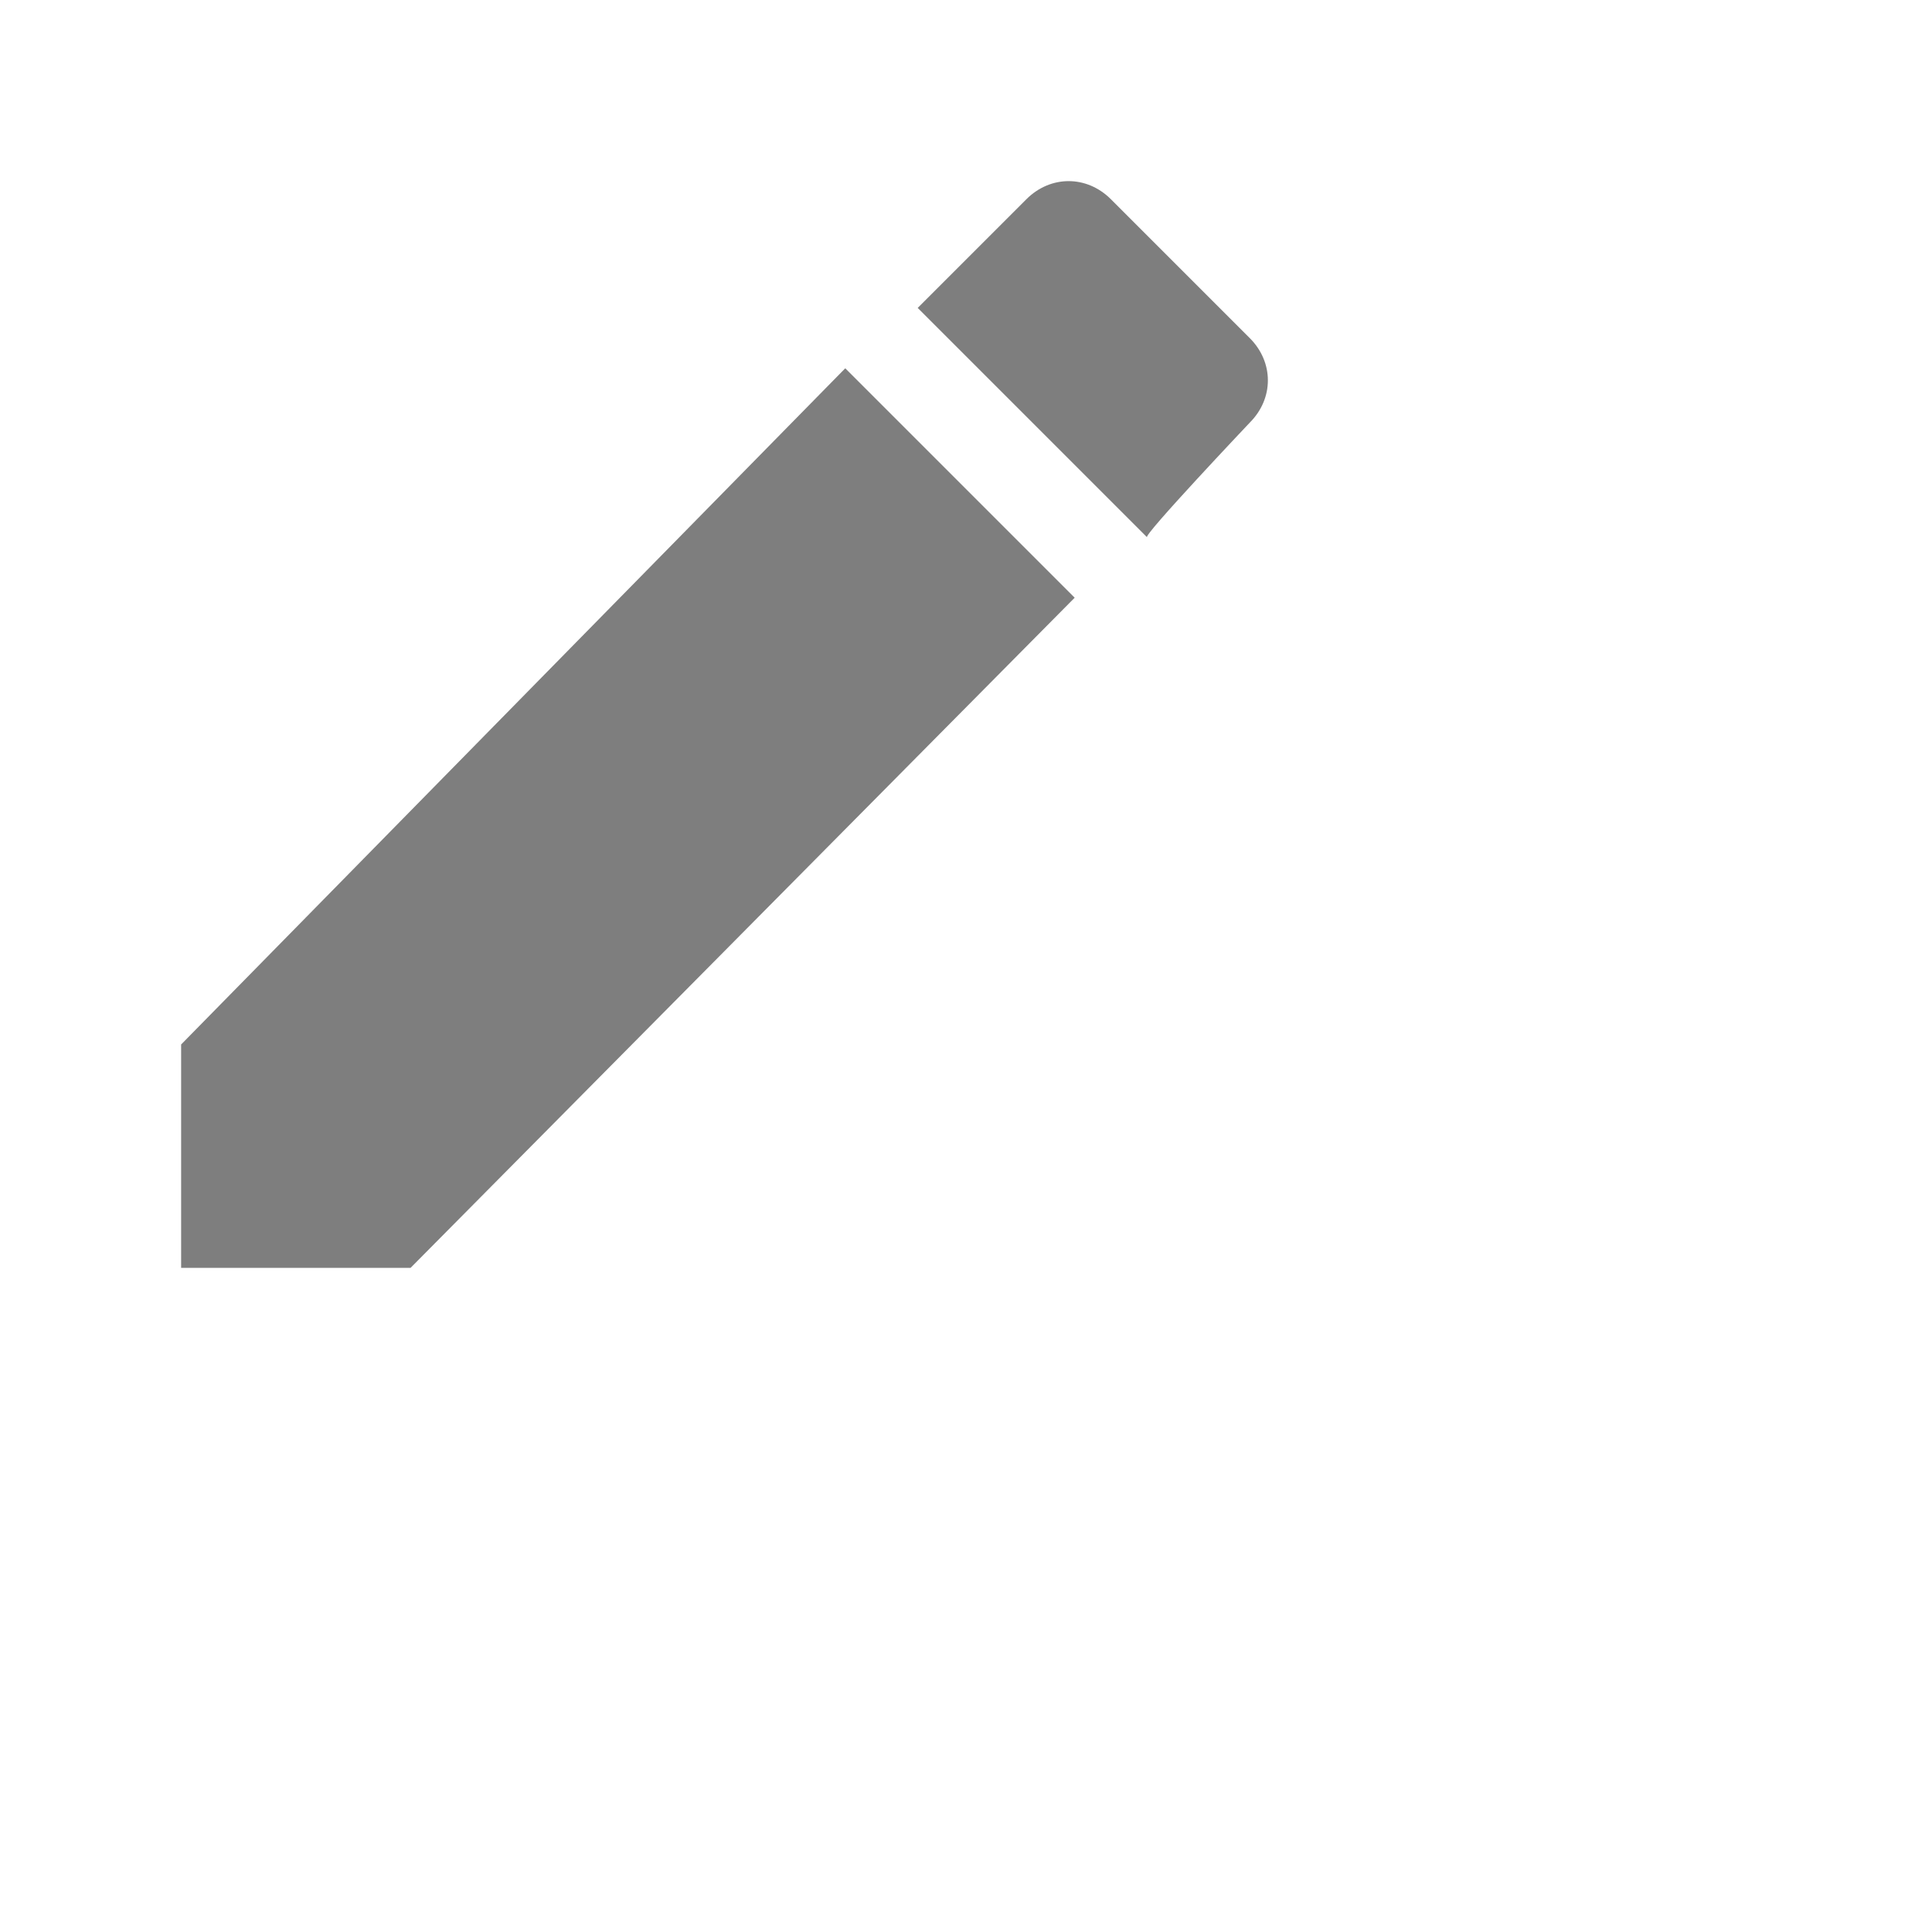
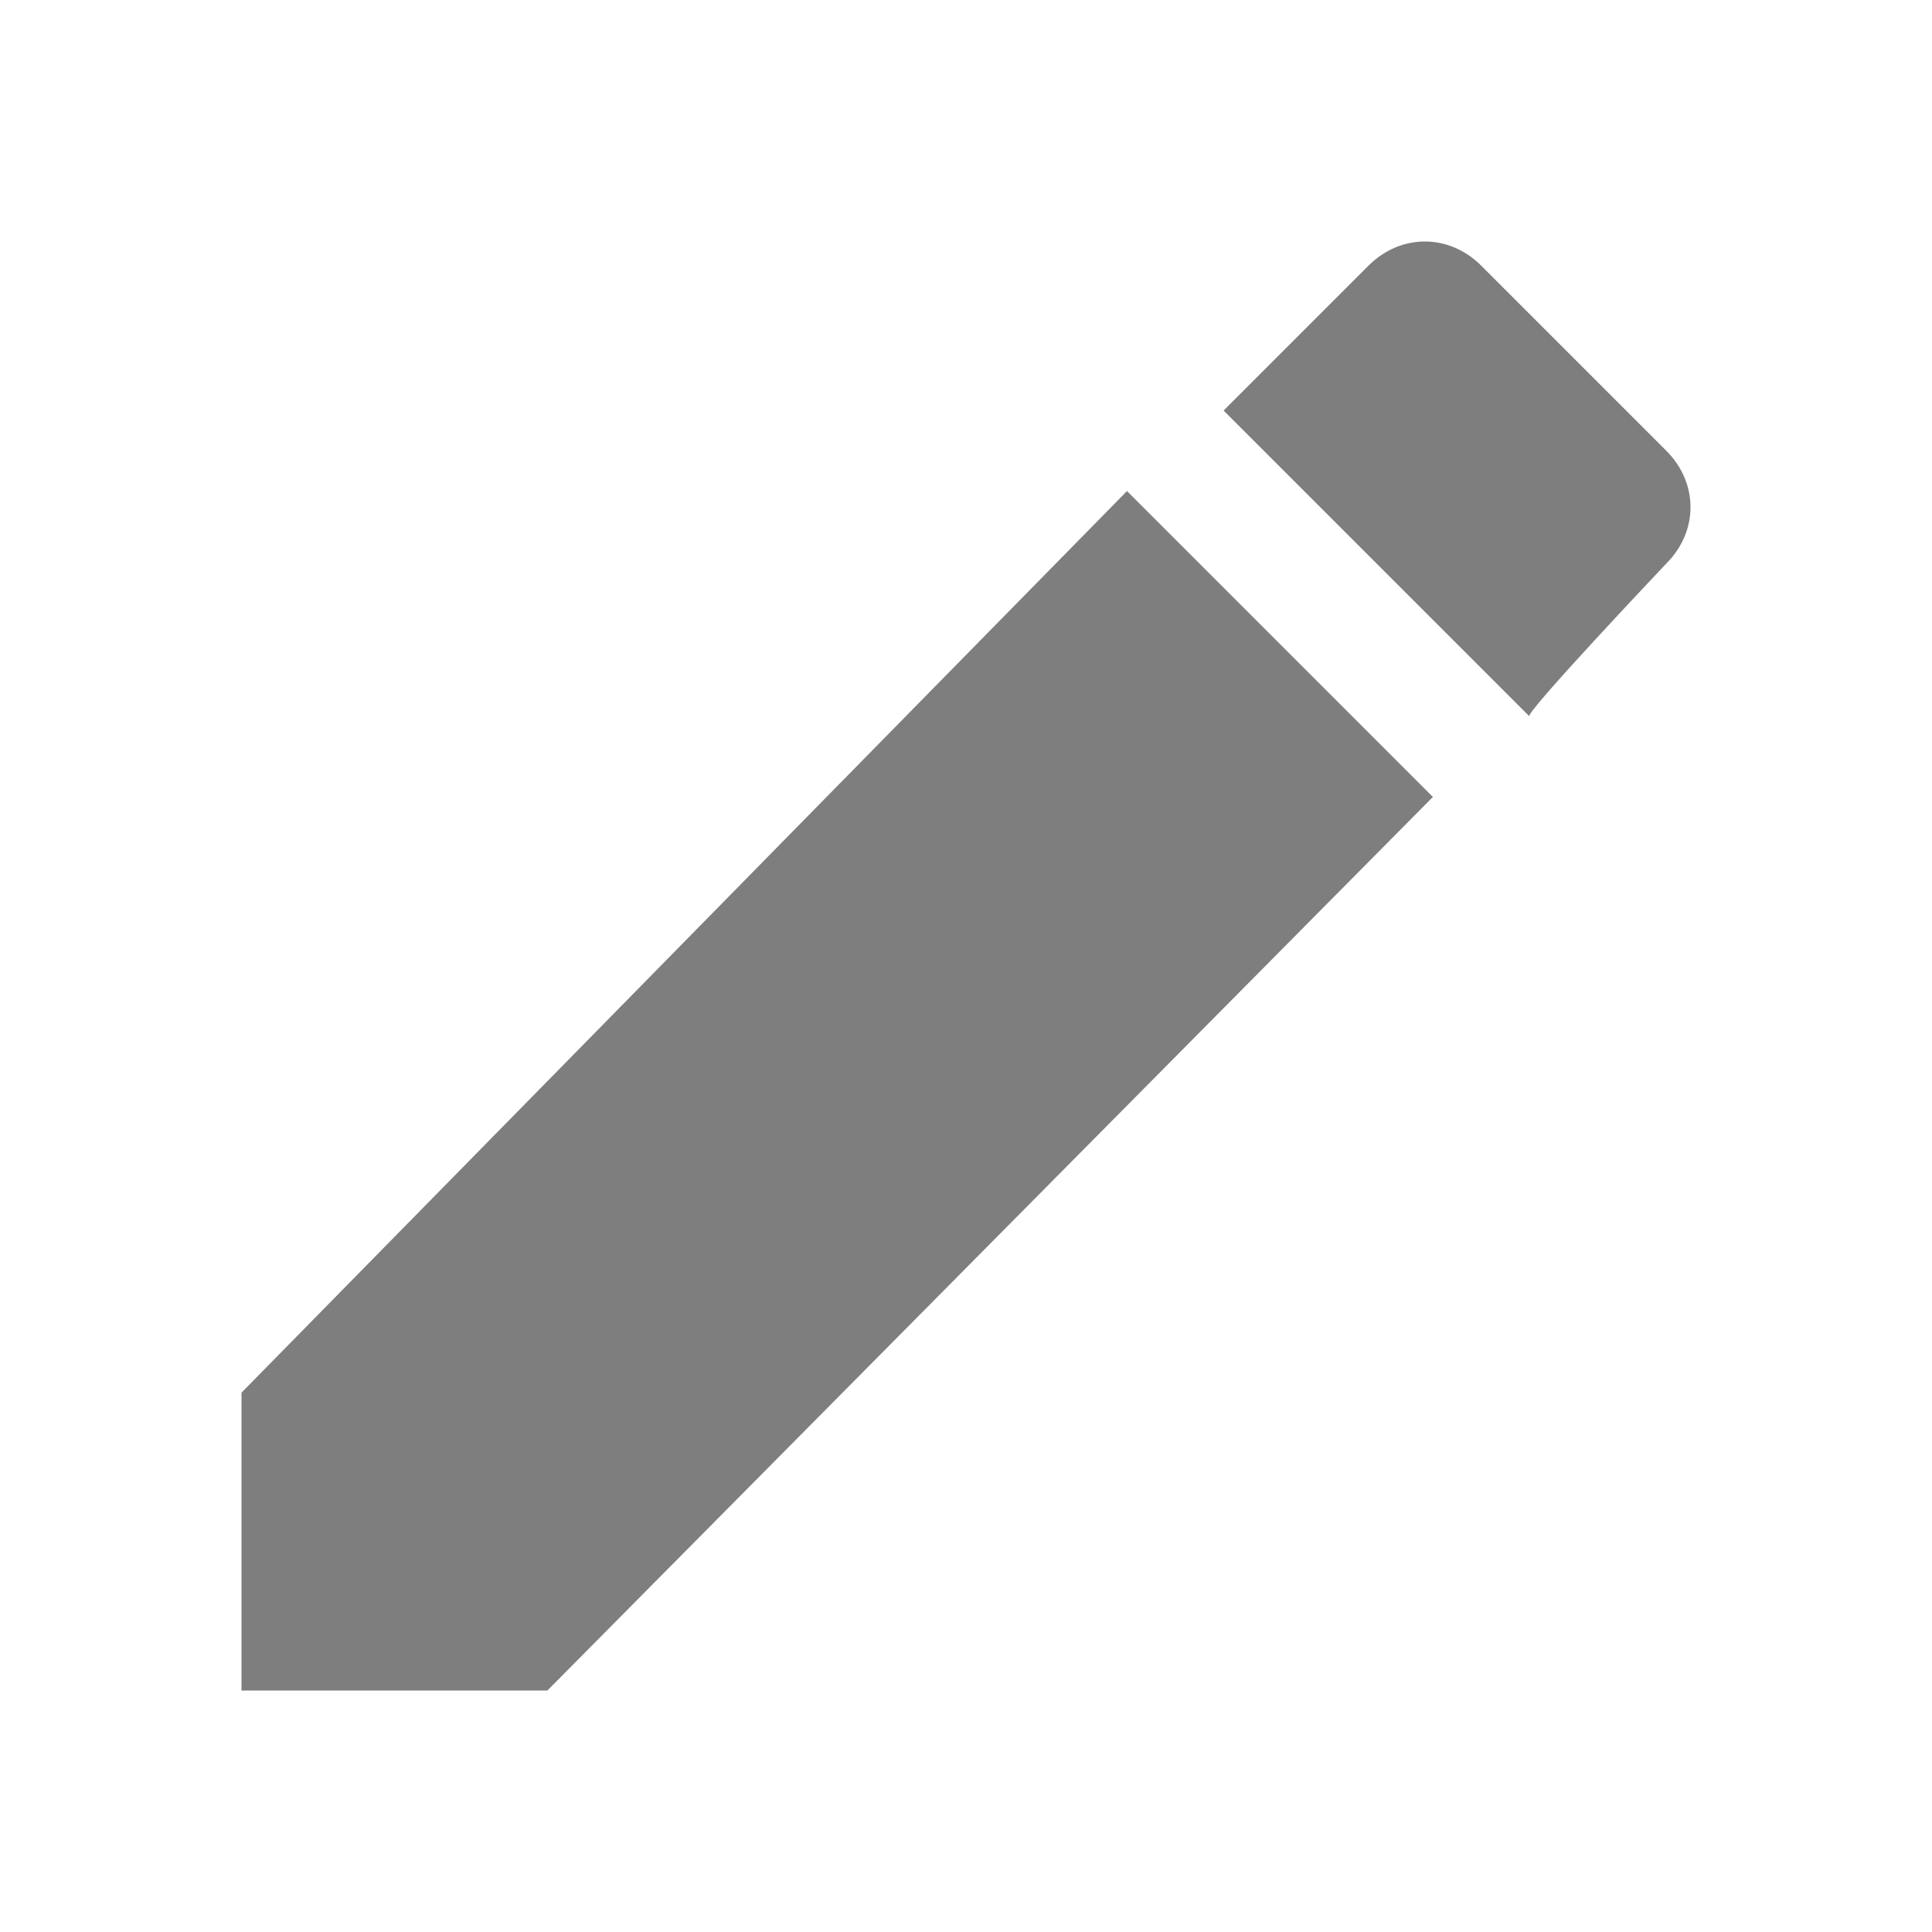
- <svg xmlns="http://www.w3.org/2000/svg" xml:space="preserve" viewBox="0 0 32 32">
+ <svg xmlns="http://www.w3.org/2000/svg" xml:space="preserve" viewBox="0 0 24 24">
  <path fill="none" d="M0 0h24v24H0V0z" />
  <path fill="#7E7E7E" d="M3 17.3V21h3.8l11-11.1L14 6.1 3 17.3zM20.7 7c.4-.4.4-1 0-1.4l-2.3-2.3c-.4-.4-1-.4-1.4 0l-1.8 1.8L19 8.9c-.1 0 1.7-1.9 1.7-1.9z" />
</svg>
